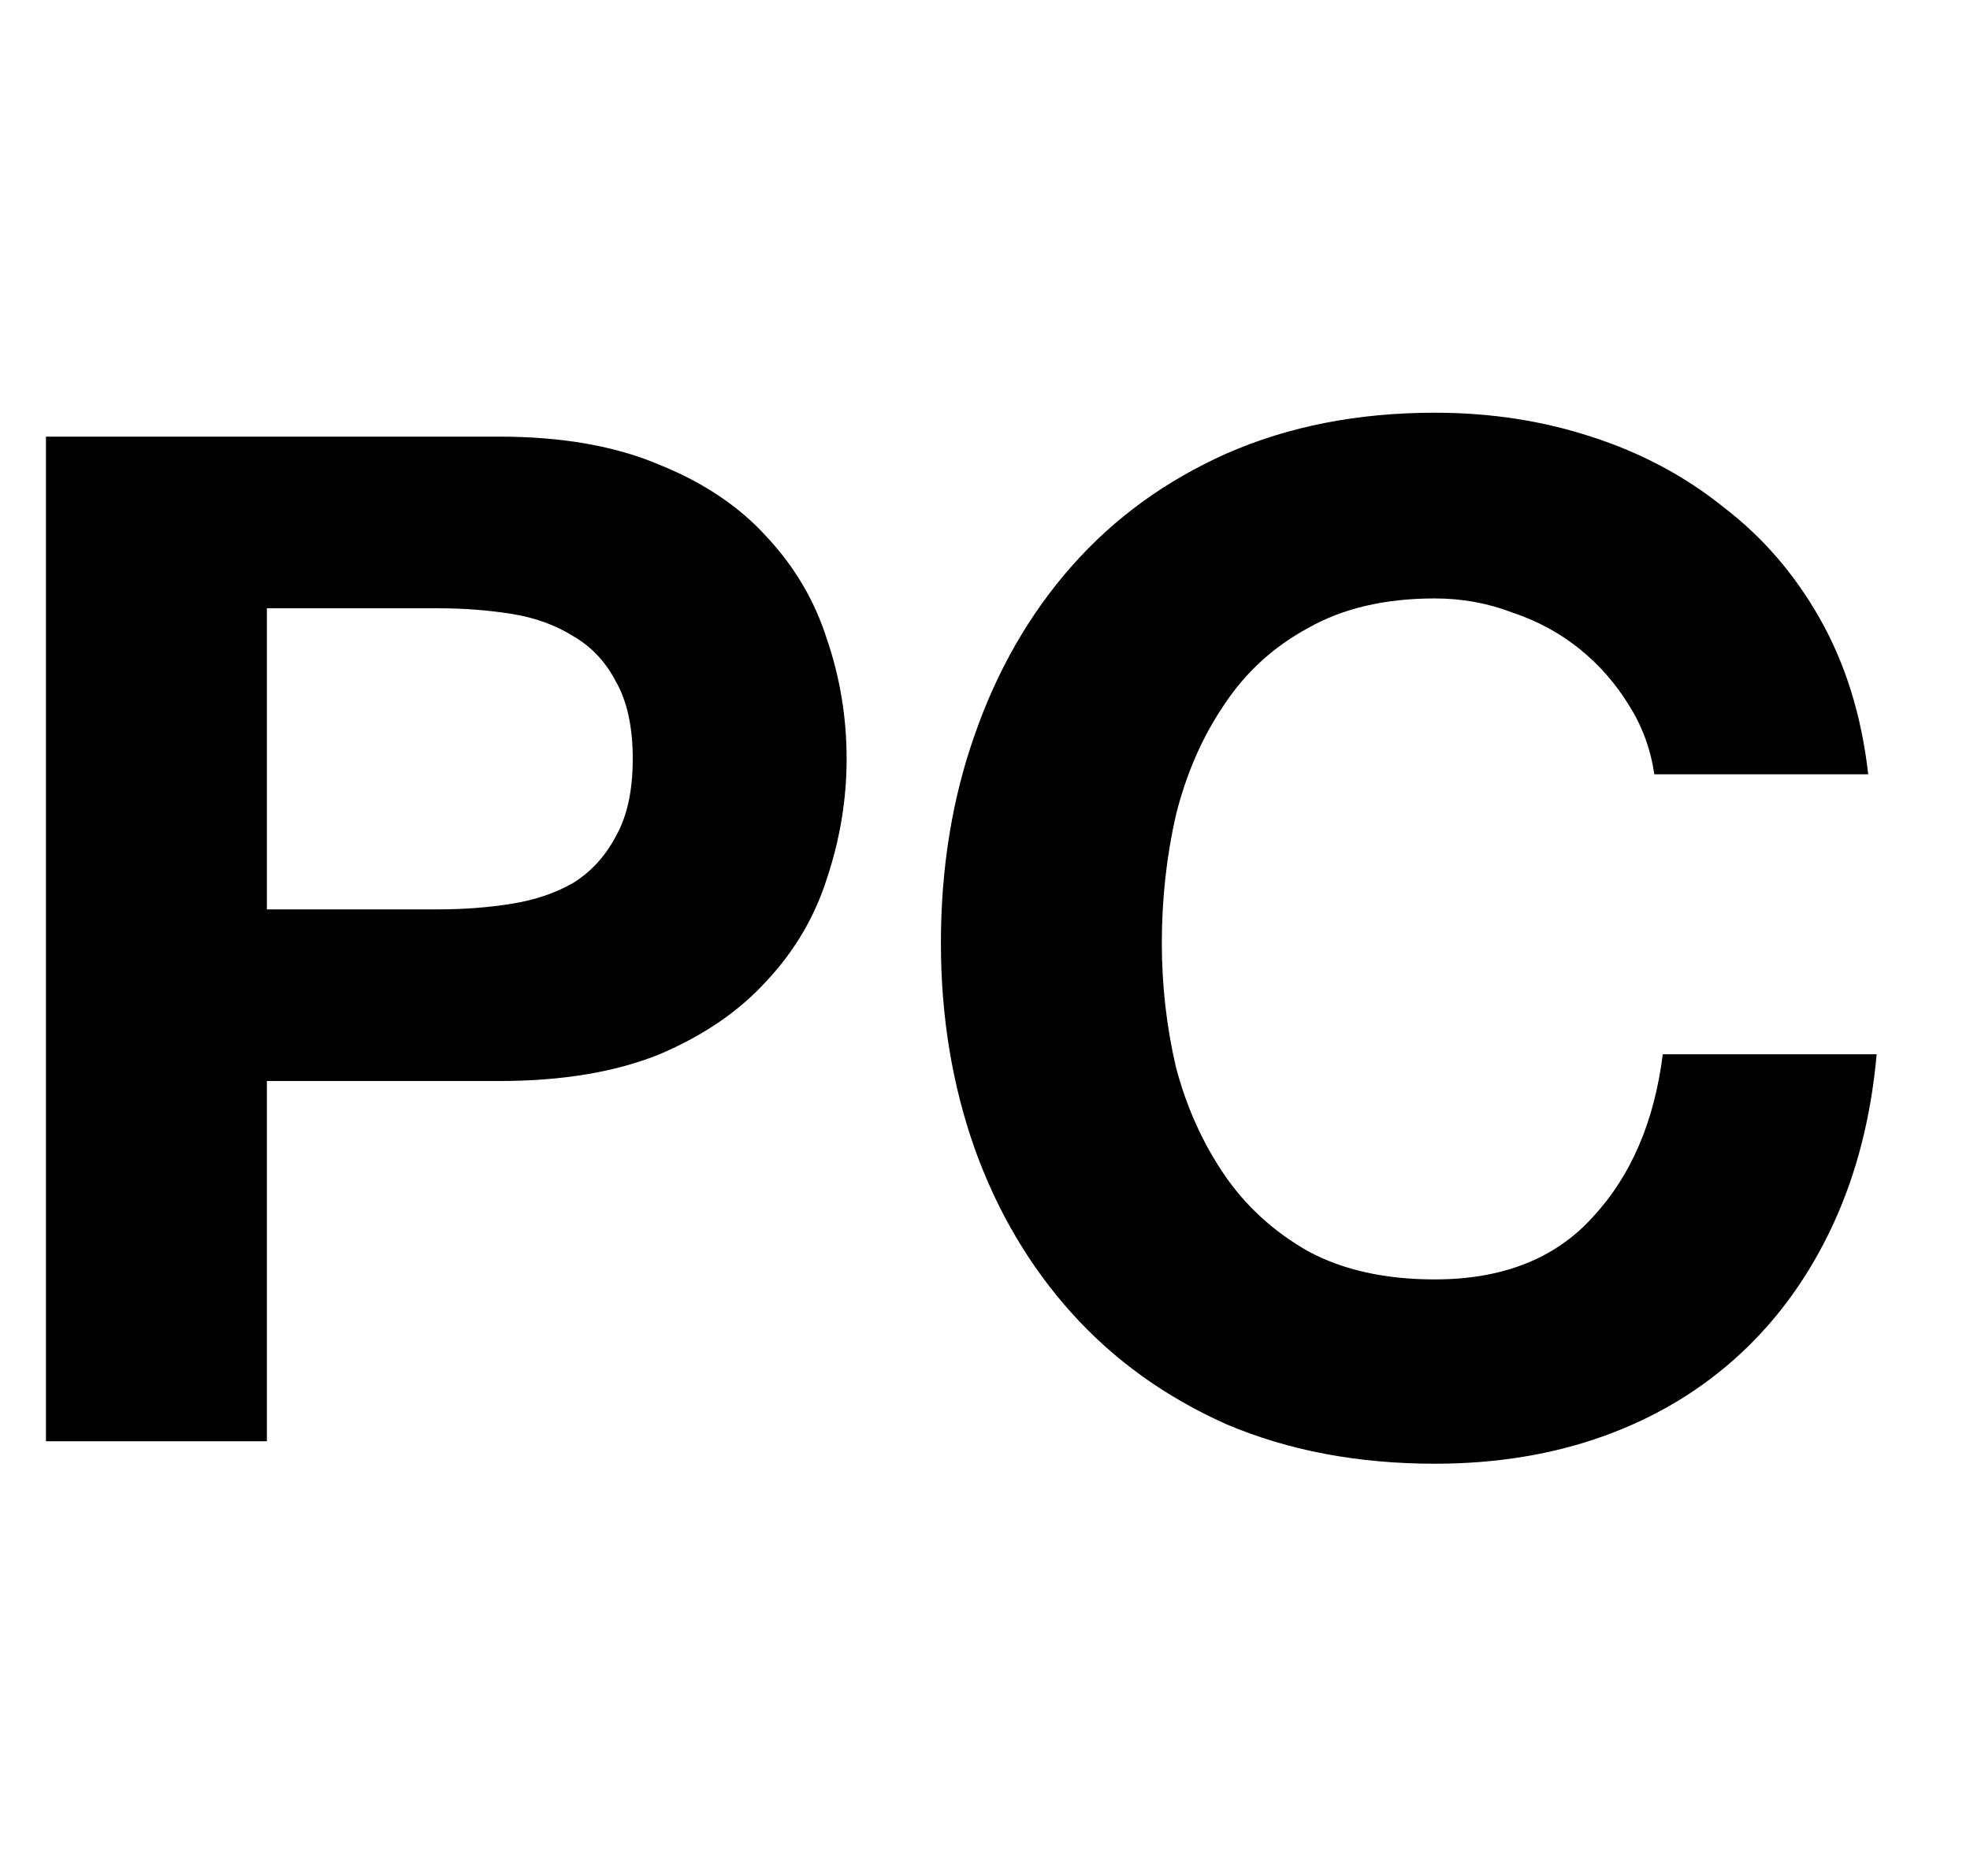
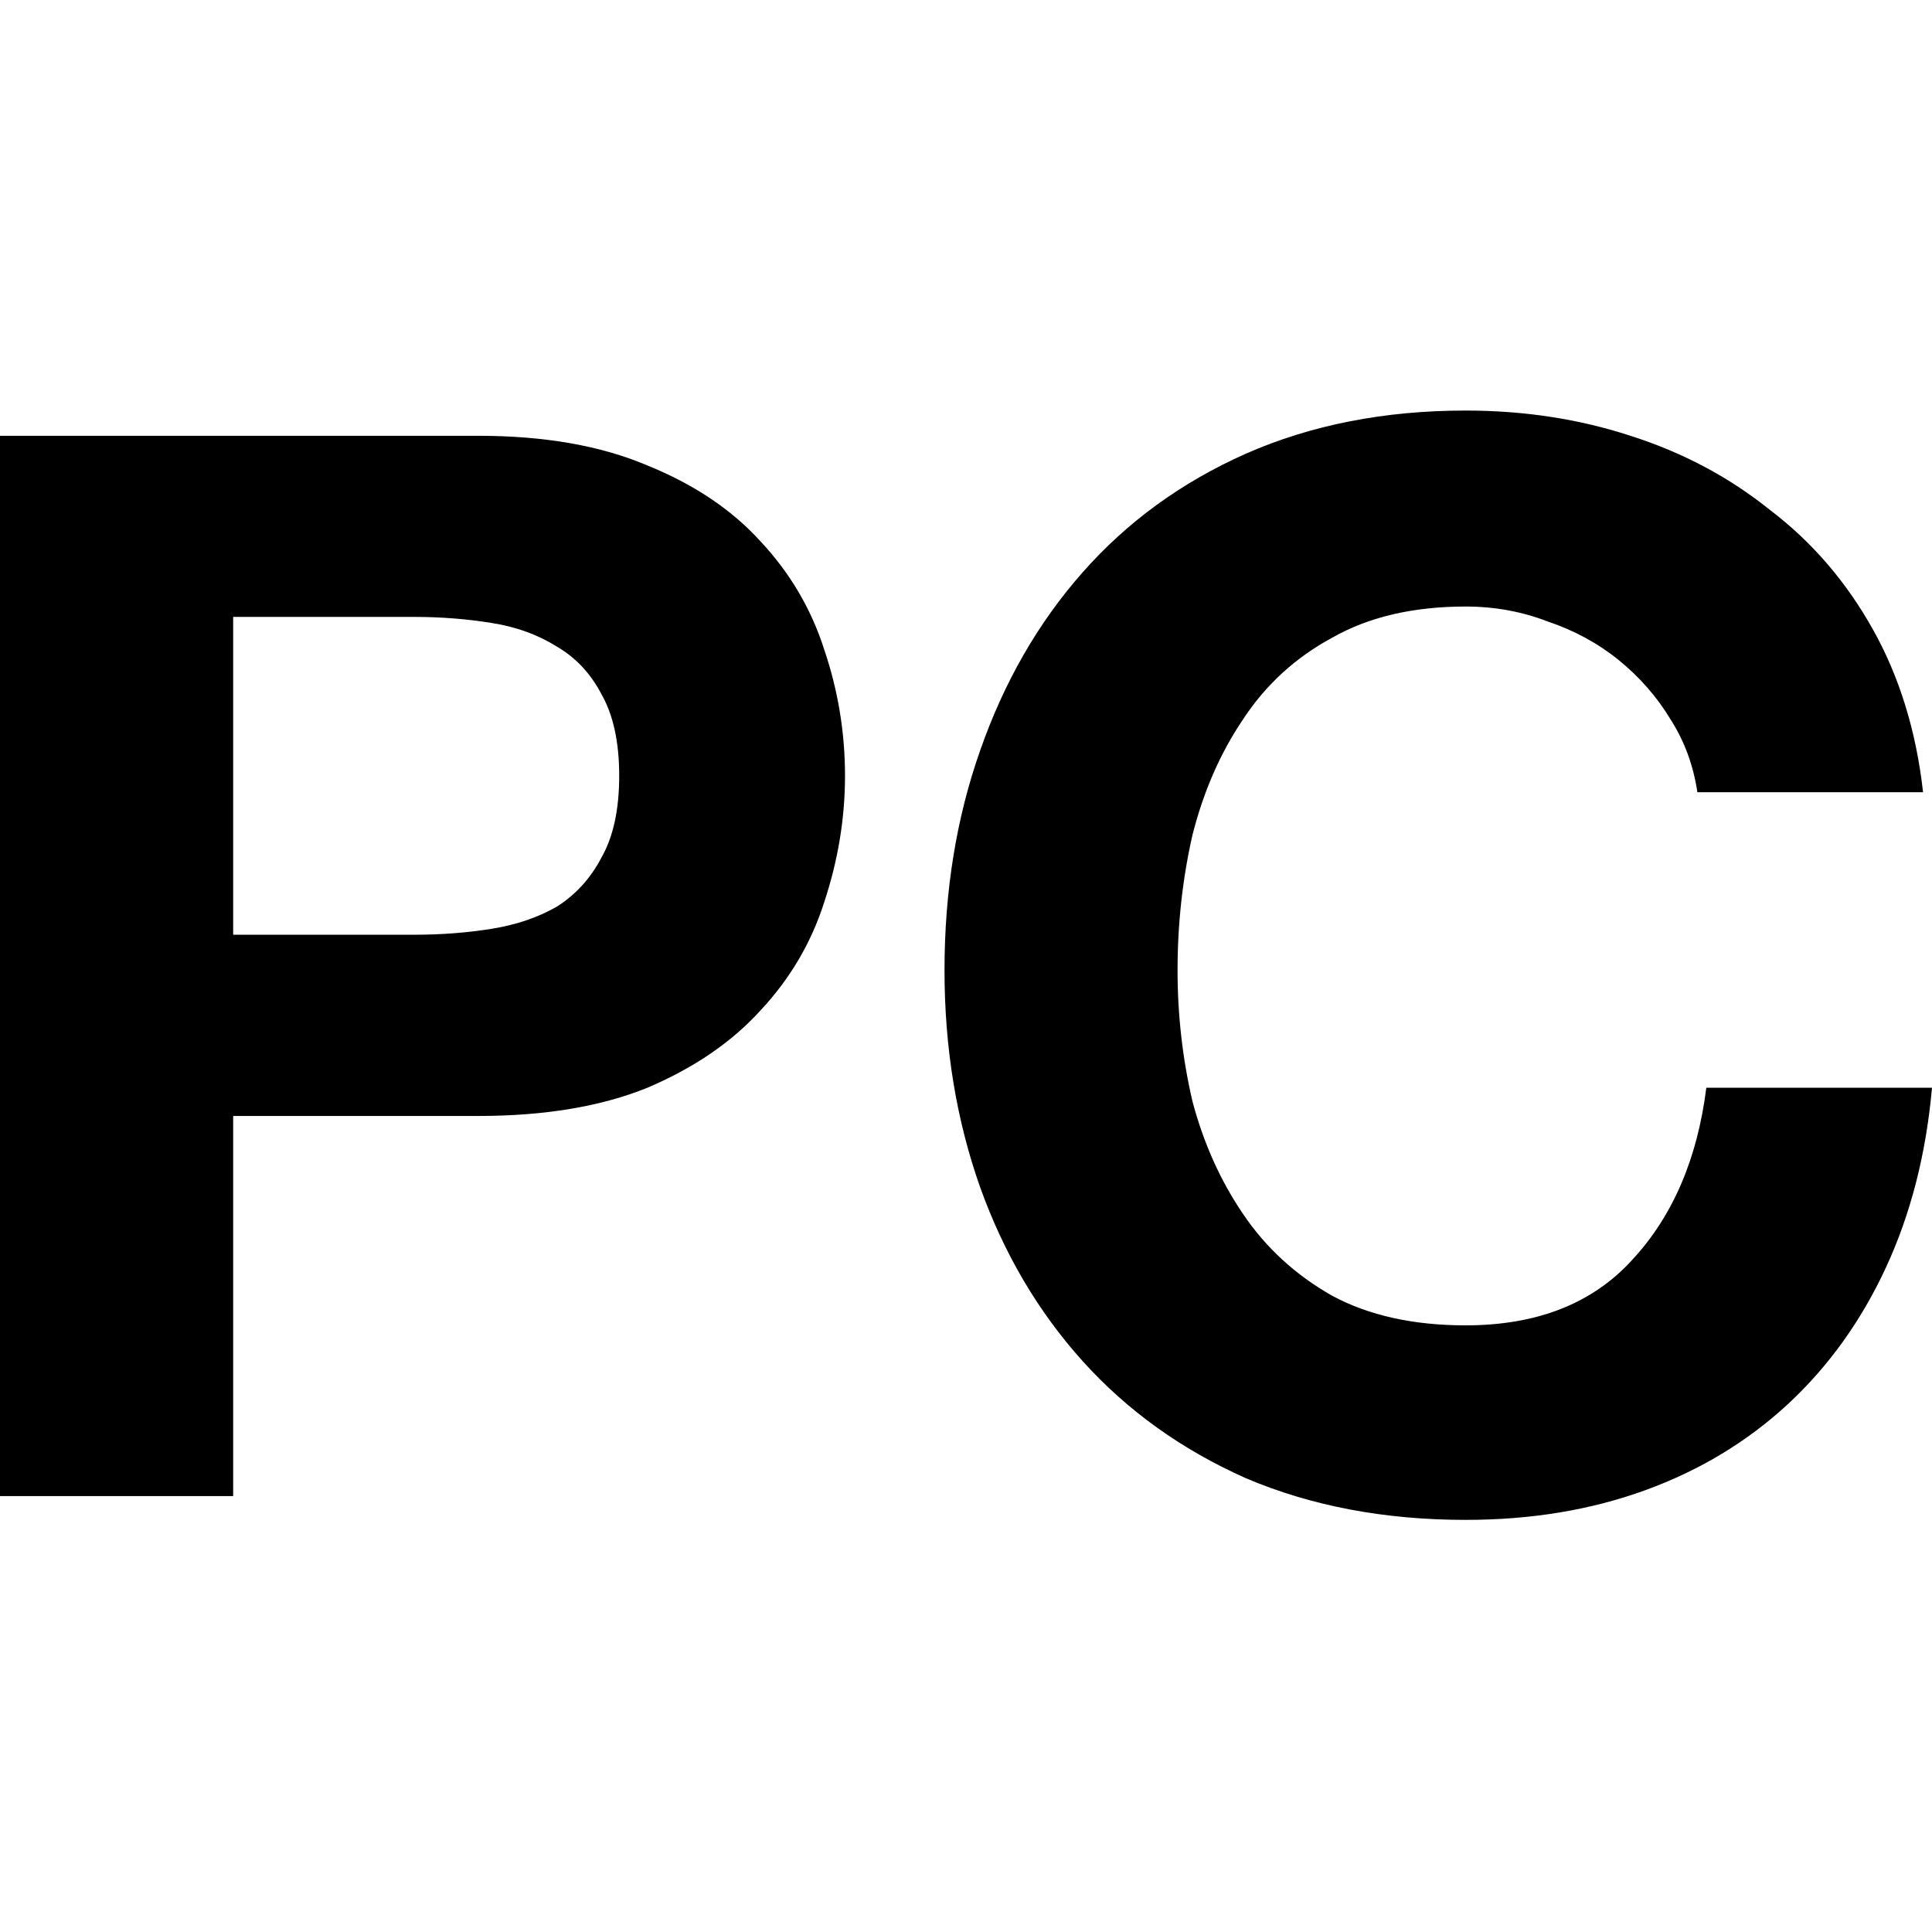
- <svg xmlns="http://www.w3.org/2000/svg" width="21" height="20" viewBox="0 0 21 20" fill="none">
-   <path d="M2.845 9.695V6.485H4.675C4.945 6.485 5.205 6.505 5.455 6.545C5.705 6.585 5.925 6.665 6.115 6.785C6.305 6.895 6.455 7.055 6.565 7.265C6.685 7.475 6.745 7.75 6.745 8.09C6.745 8.43 6.685 8.705 6.565 8.915C6.455 9.125 6.305 9.29 6.115 9.41C5.925 9.52 5.705 9.595 5.455 9.635C5.205 9.675 4.945 9.695 4.675 9.695H2.845ZM0.49 4.655V15.365H2.845V11.525H5.32C5.99 11.525 6.56 11.43 7.03 11.24C7.5 11.04 7.88 10.78 8.17 10.46C8.47 10.14 8.685 9.775 8.815 9.365C8.955 8.945 9.025 8.52 9.025 8.09C9.025 7.65 8.955 7.225 8.815 6.815C8.685 6.405 8.47 6.04 8.17 5.72C7.88 5.4 7.5 5.145 7.03 4.955C6.56 4.755 5.99 4.655 5.32 4.655H0.49Z" fill="black" />
-   <path d="M17.635 8.255H19.915C19.845 7.635 19.675 7.085 19.405 6.605C19.135 6.125 18.79 5.725 18.37 5.405C17.96 5.075 17.49 4.825 16.96 4.655C16.44 4.485 15.885 4.4 15.295 4.4C14.475 4.4 13.735 4.545 13.075 4.835C12.425 5.125 11.875 5.525 11.425 6.035C10.975 6.545 10.63 7.145 10.39 7.835C10.15 8.515 10.03 9.255 10.03 10.055C10.03 10.835 10.15 11.565 10.39 12.245C10.63 12.915 10.975 13.5 11.425 14C11.875 14.5 12.425 14.895 13.075 15.185C13.735 15.465 14.475 15.605 15.295 15.605C15.955 15.605 16.56 15.505 17.11 15.305C17.66 15.105 18.14 14.815 18.55 14.435C18.96 14.055 19.29 13.595 19.54 13.055C19.79 12.515 19.945 11.91 20.005 11.24H17.725C17.635 11.96 17.385 12.54 16.975 12.98C16.575 13.42 16.015 13.64 15.295 13.64C14.765 13.64 14.315 13.54 13.945 13.34C13.575 13.13 13.275 12.855 13.045 12.515C12.815 12.175 12.645 11.795 12.535 11.375C12.435 10.945 12.385 10.505 12.385 10.055C12.385 9.585 12.435 9.13 12.535 8.69C12.645 8.25 12.815 7.86 13.045 7.52C13.275 7.17 13.575 6.895 13.945 6.695C14.315 6.485 14.765 6.38 15.295 6.38C15.585 6.38 15.86 6.43 16.12 6.53C16.39 6.62 16.63 6.75 16.84 6.92C17.05 7.09 17.225 7.29 17.365 7.52C17.505 7.74 17.595 7.985 17.635 8.255Z" fill="black" />
+ <svg xmlns="http://www.w3.org/2000/svg" width="16" height="16" viewBox="0 0 16 16" fill="none">
+   <path d="M1.931 7.741V5.109H3.431C3.653 5.109 3.866 5.126 4.071 5.159C4.276 5.191 4.456 5.257 4.612 5.355C4.768 5.446 4.891 5.577 4.981 5.749C5.079 5.921 5.128 6.147 5.128 6.425C5.128 6.704 5.079 6.93 4.981 7.102C4.891 7.274 4.768 7.409 4.612 7.508C4.456 7.598 4.276 7.659 4.071 7.692C3.866 7.725 3.653 7.741 3.431 7.741H1.931ZM0 3.609V12.39H1.931V9.242H3.96C4.509 9.242 4.977 9.164 5.362 9.008C5.747 8.844 6.059 8.631 6.297 8.369C6.543 8.106 6.719 7.807 6.826 7.471C6.94 7.126 6.998 6.778 6.998 6.425C6.998 6.065 6.94 5.716 6.826 5.38C6.719 5.044 6.543 4.745 6.297 4.482C6.059 4.22 5.747 4.011 5.362 3.855C4.977 3.691 4.509 3.609 3.96 3.609H0Z" fill="black" />
+   <path d="M14.057 6.561H15.926C15.869 6.052 15.729 5.601 15.508 5.208C15.287 4.814 15.004 4.486 14.659 4.224C14.323 3.953 13.938 3.748 13.503 3.609C13.077 3.47 12.622 3.4 12.138 3.4C11.466 3.4 10.859 3.519 10.318 3.757C9.785 3.994 9.334 4.322 8.965 4.741C8.596 5.159 8.314 5.651 8.117 6.216C7.92 6.774 7.822 7.381 7.822 8.036C7.822 8.676 7.92 9.275 8.117 9.832C8.314 10.381 8.596 10.861 8.965 11.271C9.334 11.681 9.785 12.005 10.318 12.242C10.859 12.472 11.466 12.587 12.138 12.587C12.68 12.587 13.175 12.505 13.626 12.341C14.077 12.177 14.471 11.939 14.807 11.628C15.143 11.316 15.414 10.939 15.619 10.496C15.824 10.053 15.951 9.557 16 9.008H14.131C14.057 9.598 13.852 10.074 13.516 10.435C13.188 10.795 12.729 10.976 12.138 10.976C11.704 10.976 11.335 10.894 11.031 10.73C10.728 10.558 10.482 10.332 10.294 10.053C10.105 9.775 9.966 9.463 9.875 9.119C9.793 8.766 9.752 8.405 9.752 8.036C9.752 7.651 9.793 7.278 9.875 6.917C9.966 6.557 10.105 6.237 10.294 5.958C10.482 5.671 10.728 5.446 11.031 5.282C11.335 5.109 11.704 5.023 12.138 5.023C12.376 5.023 12.602 5.064 12.815 5.146C13.036 5.22 13.233 5.327 13.405 5.466C13.577 5.606 13.721 5.769 13.835 5.958C13.95 6.138 14.024 6.339 14.057 6.561Z" fill="black" />
</svg>
